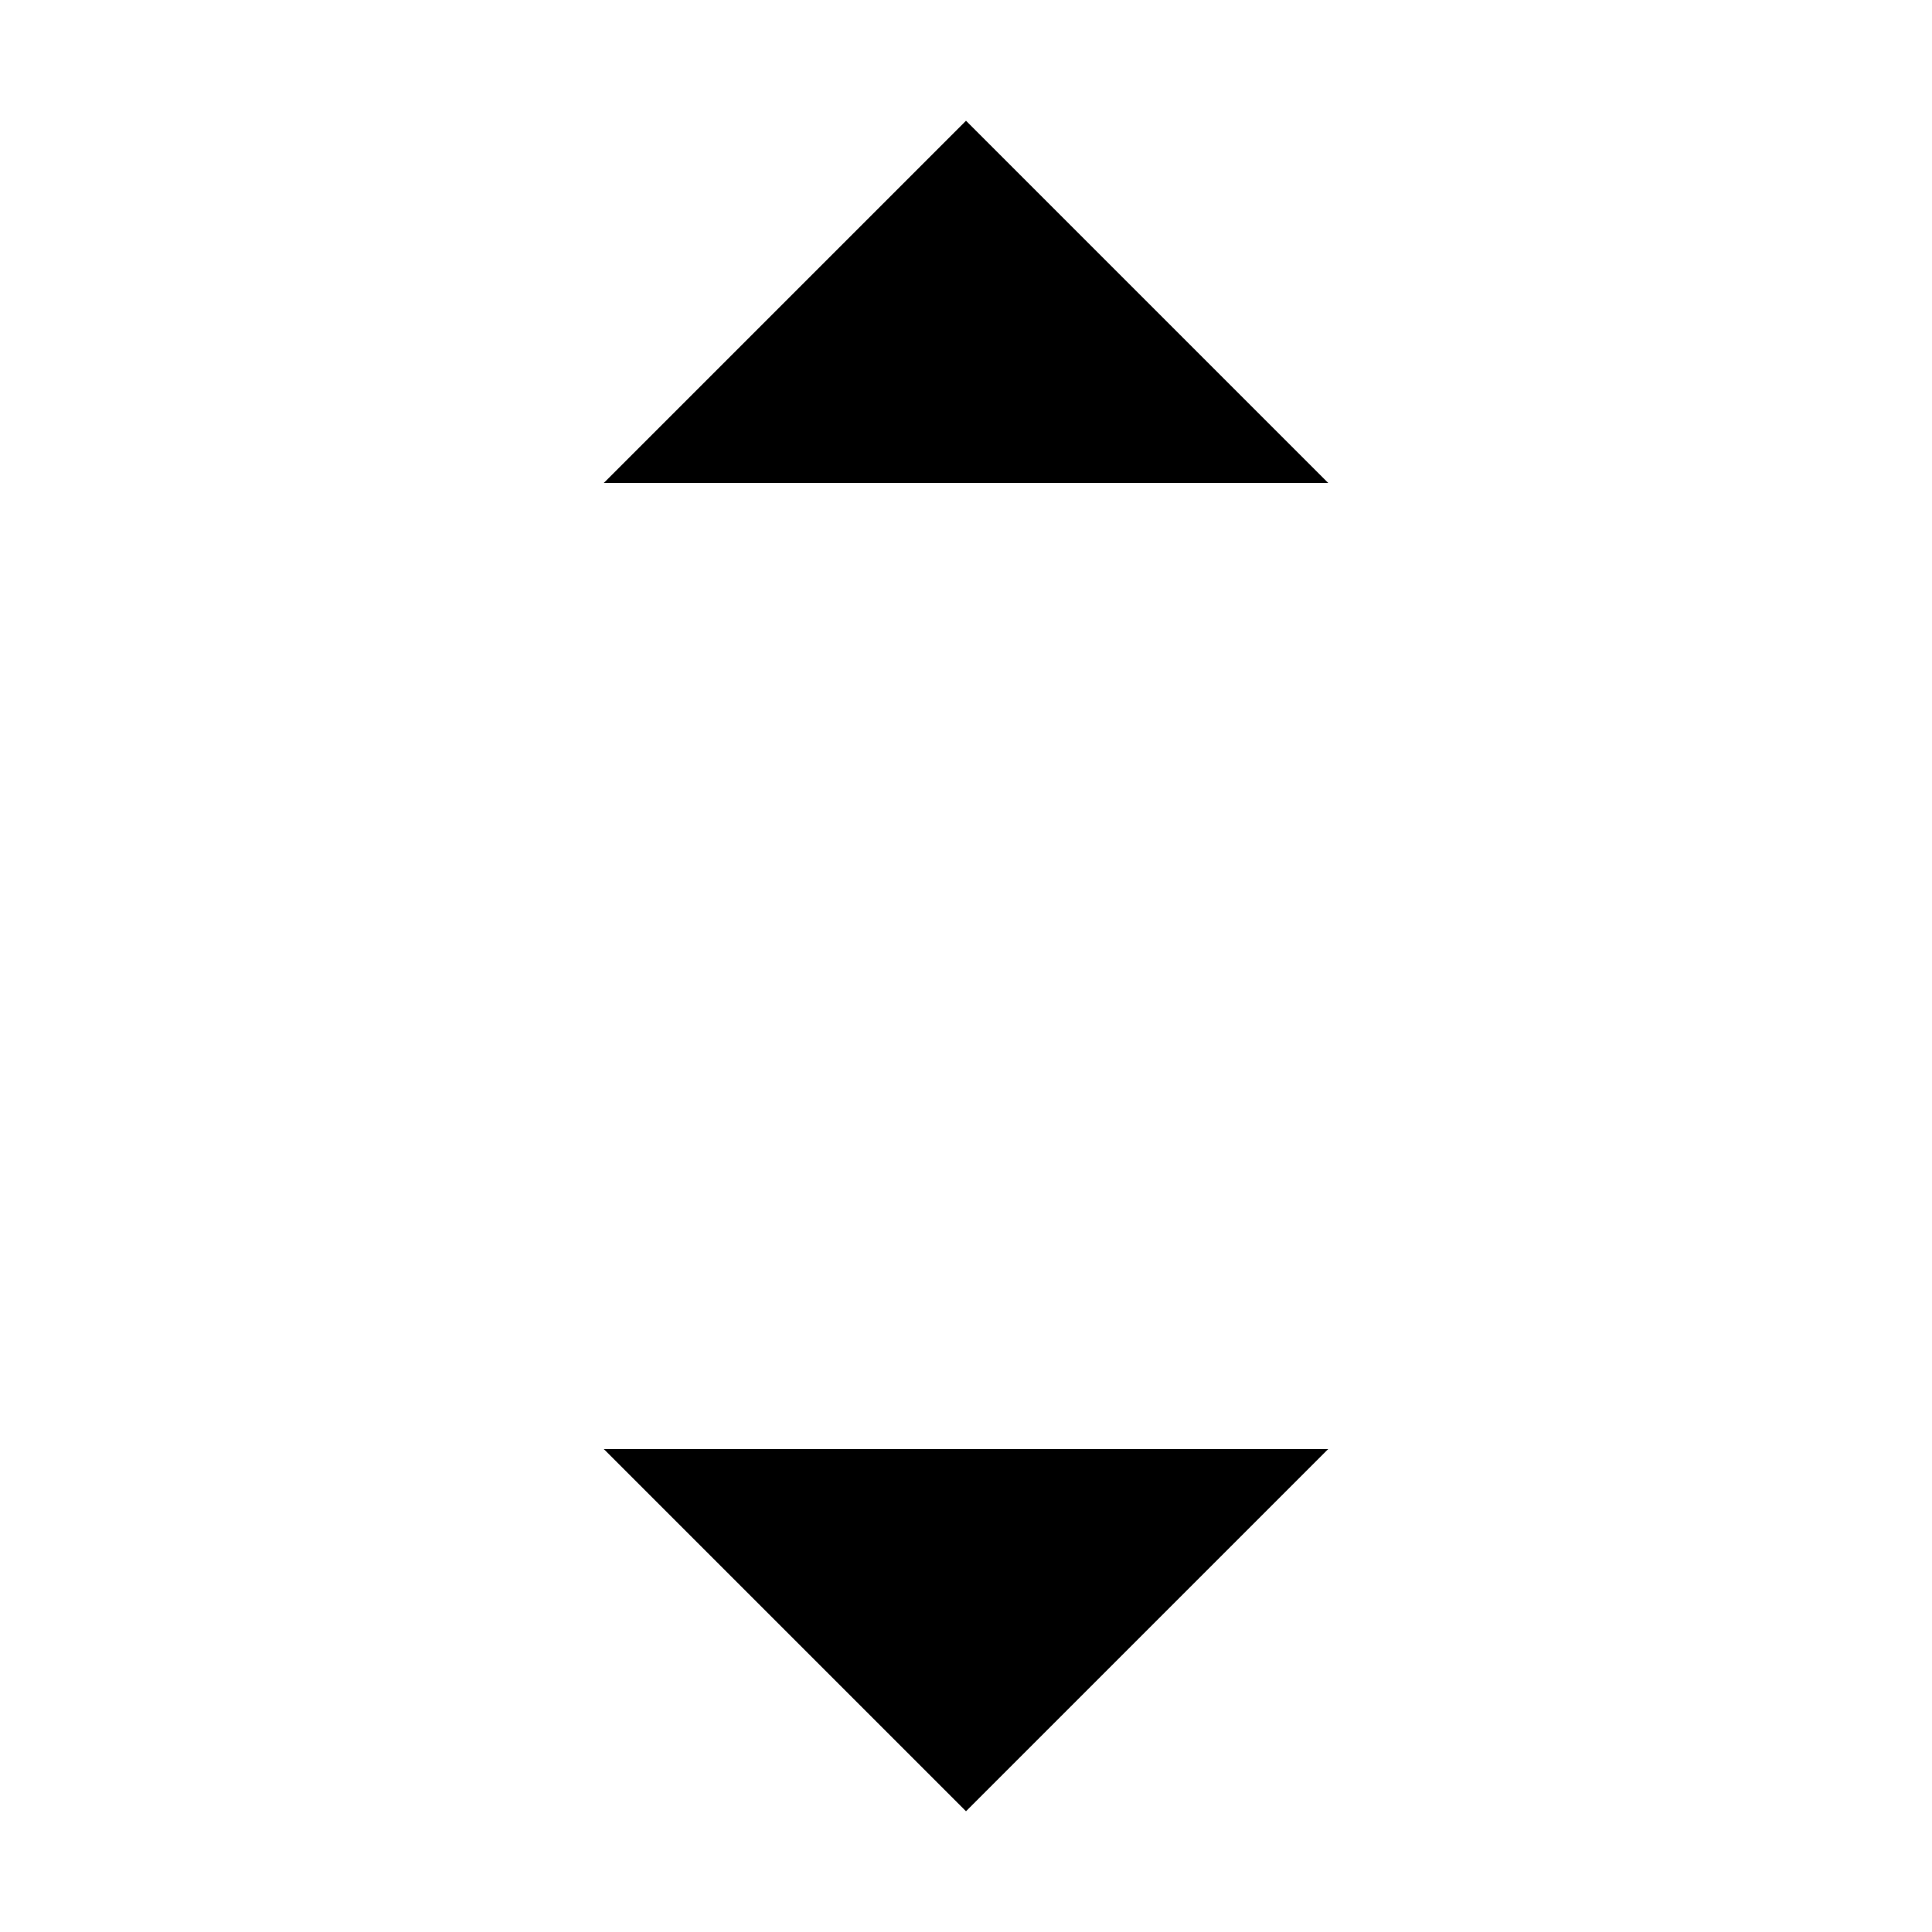
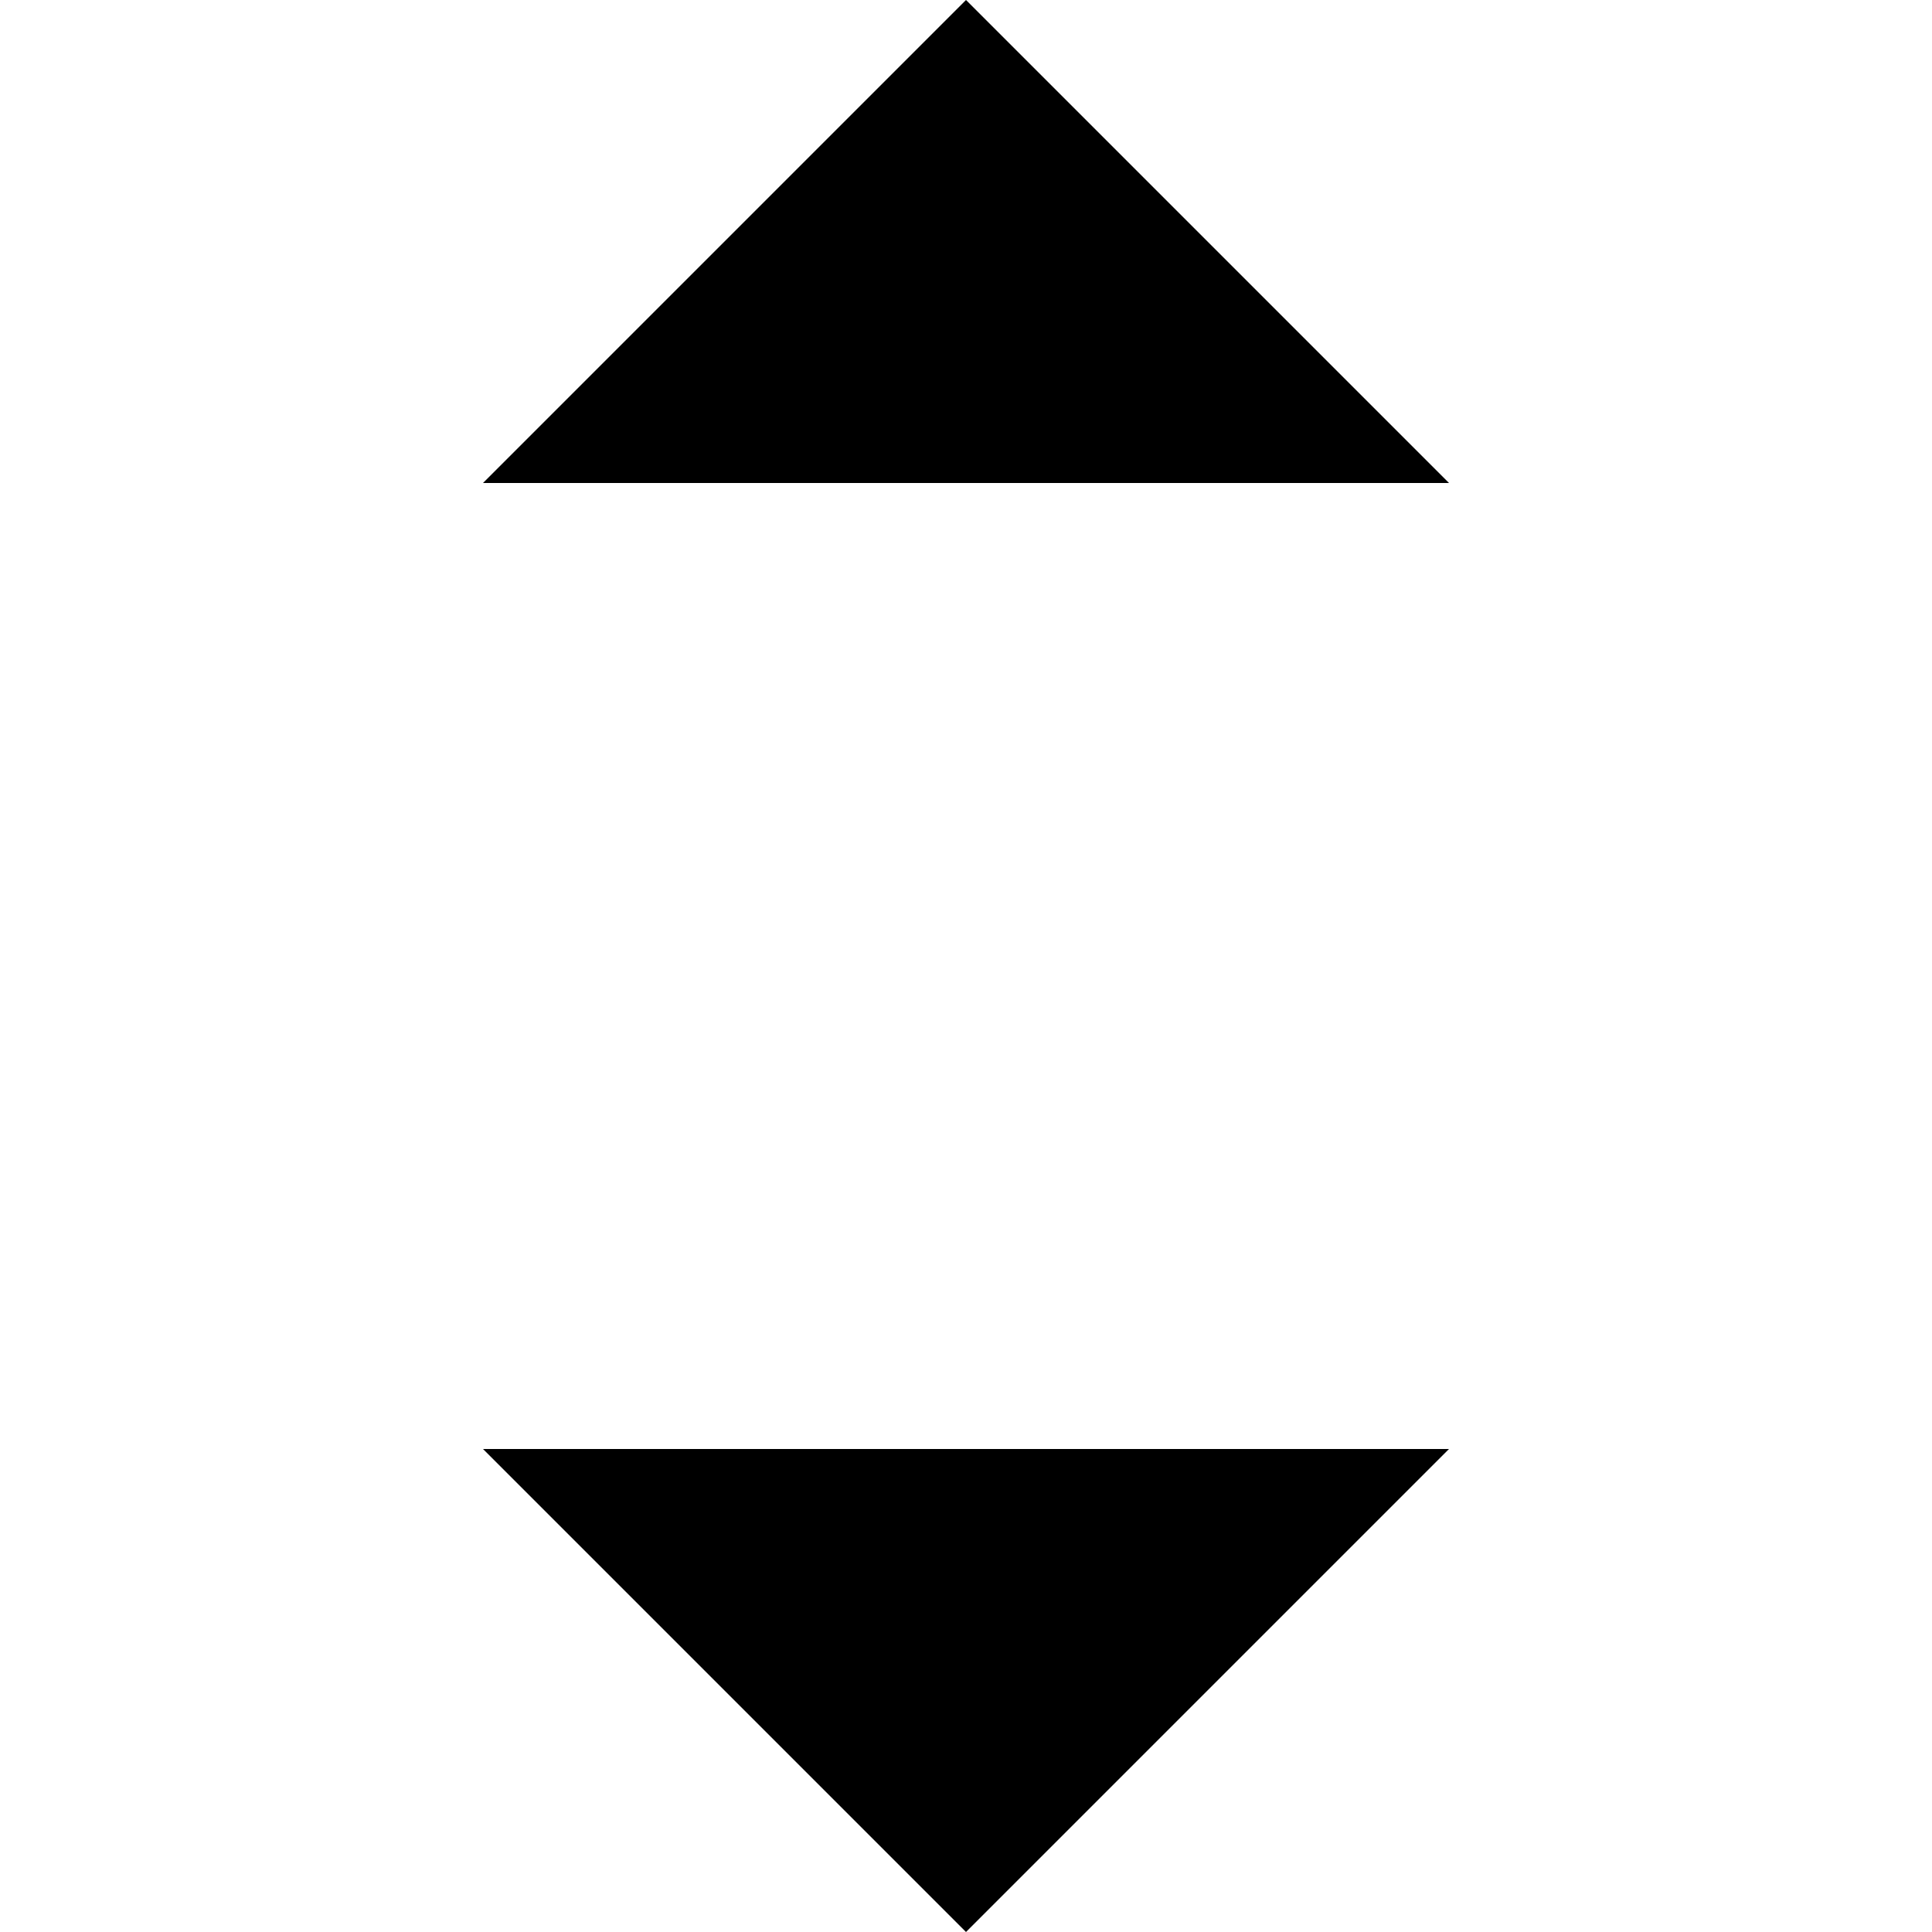
<svg xmlns="http://www.w3.org/2000/svg" version="1.1" id="icon" x="0px" y="0px" width="32px" height="32px" viewBox="0 0 32 32" style="enable-background:new 0 0 32 32;" xml:space="preserve">
  <style type="text/css">
	.st0{fill:none;}
</style>
-   <polygon points="22,24 16,30 10,24 " />
-   <polygon points="10,8 16,2 22,8 " />
+   <polygon points="24,24 16,32 8,24 " />
+   <polygon points="8,8 16,0 24,8 " />
  <rect id="_Transparent_Rectangle_" class="st0" width="32" height="32" />
</svg>
